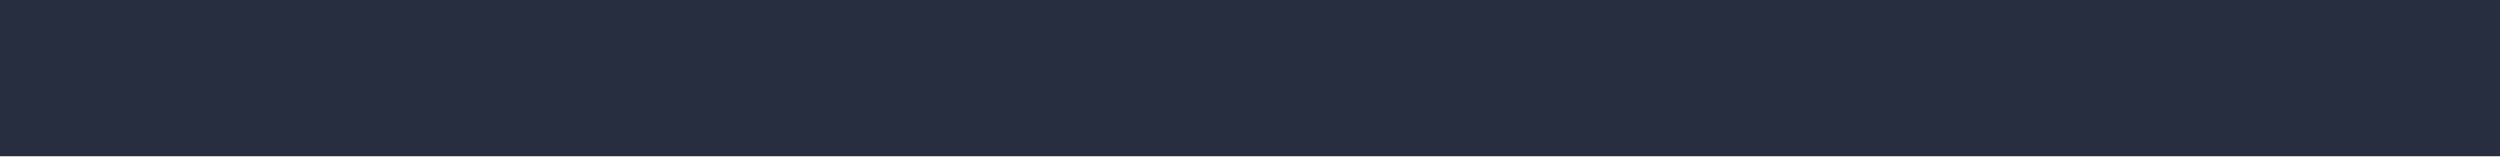
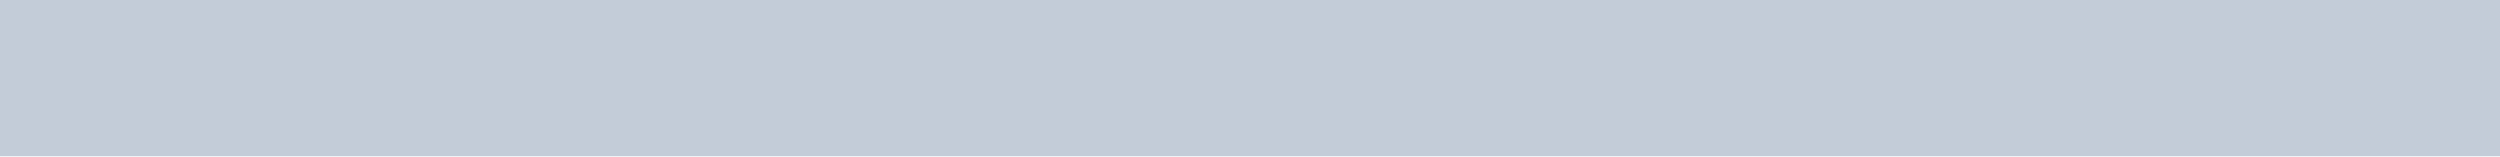
<svg xmlns="http://www.w3.org/2000/svg" preserveAspectRatio="none" overflow="visible" style="display: block;" width="16" height="1" viewBox="0 0 16 1" fill="none">
-   <line id="Line" y1="0.5" x2="16" y2="0.5" stroke="#262E3F" />
+   <line id="Line" y1="0.5" x2="16" y2="0.5" stroke="#C3CCD8" />
</svg>
